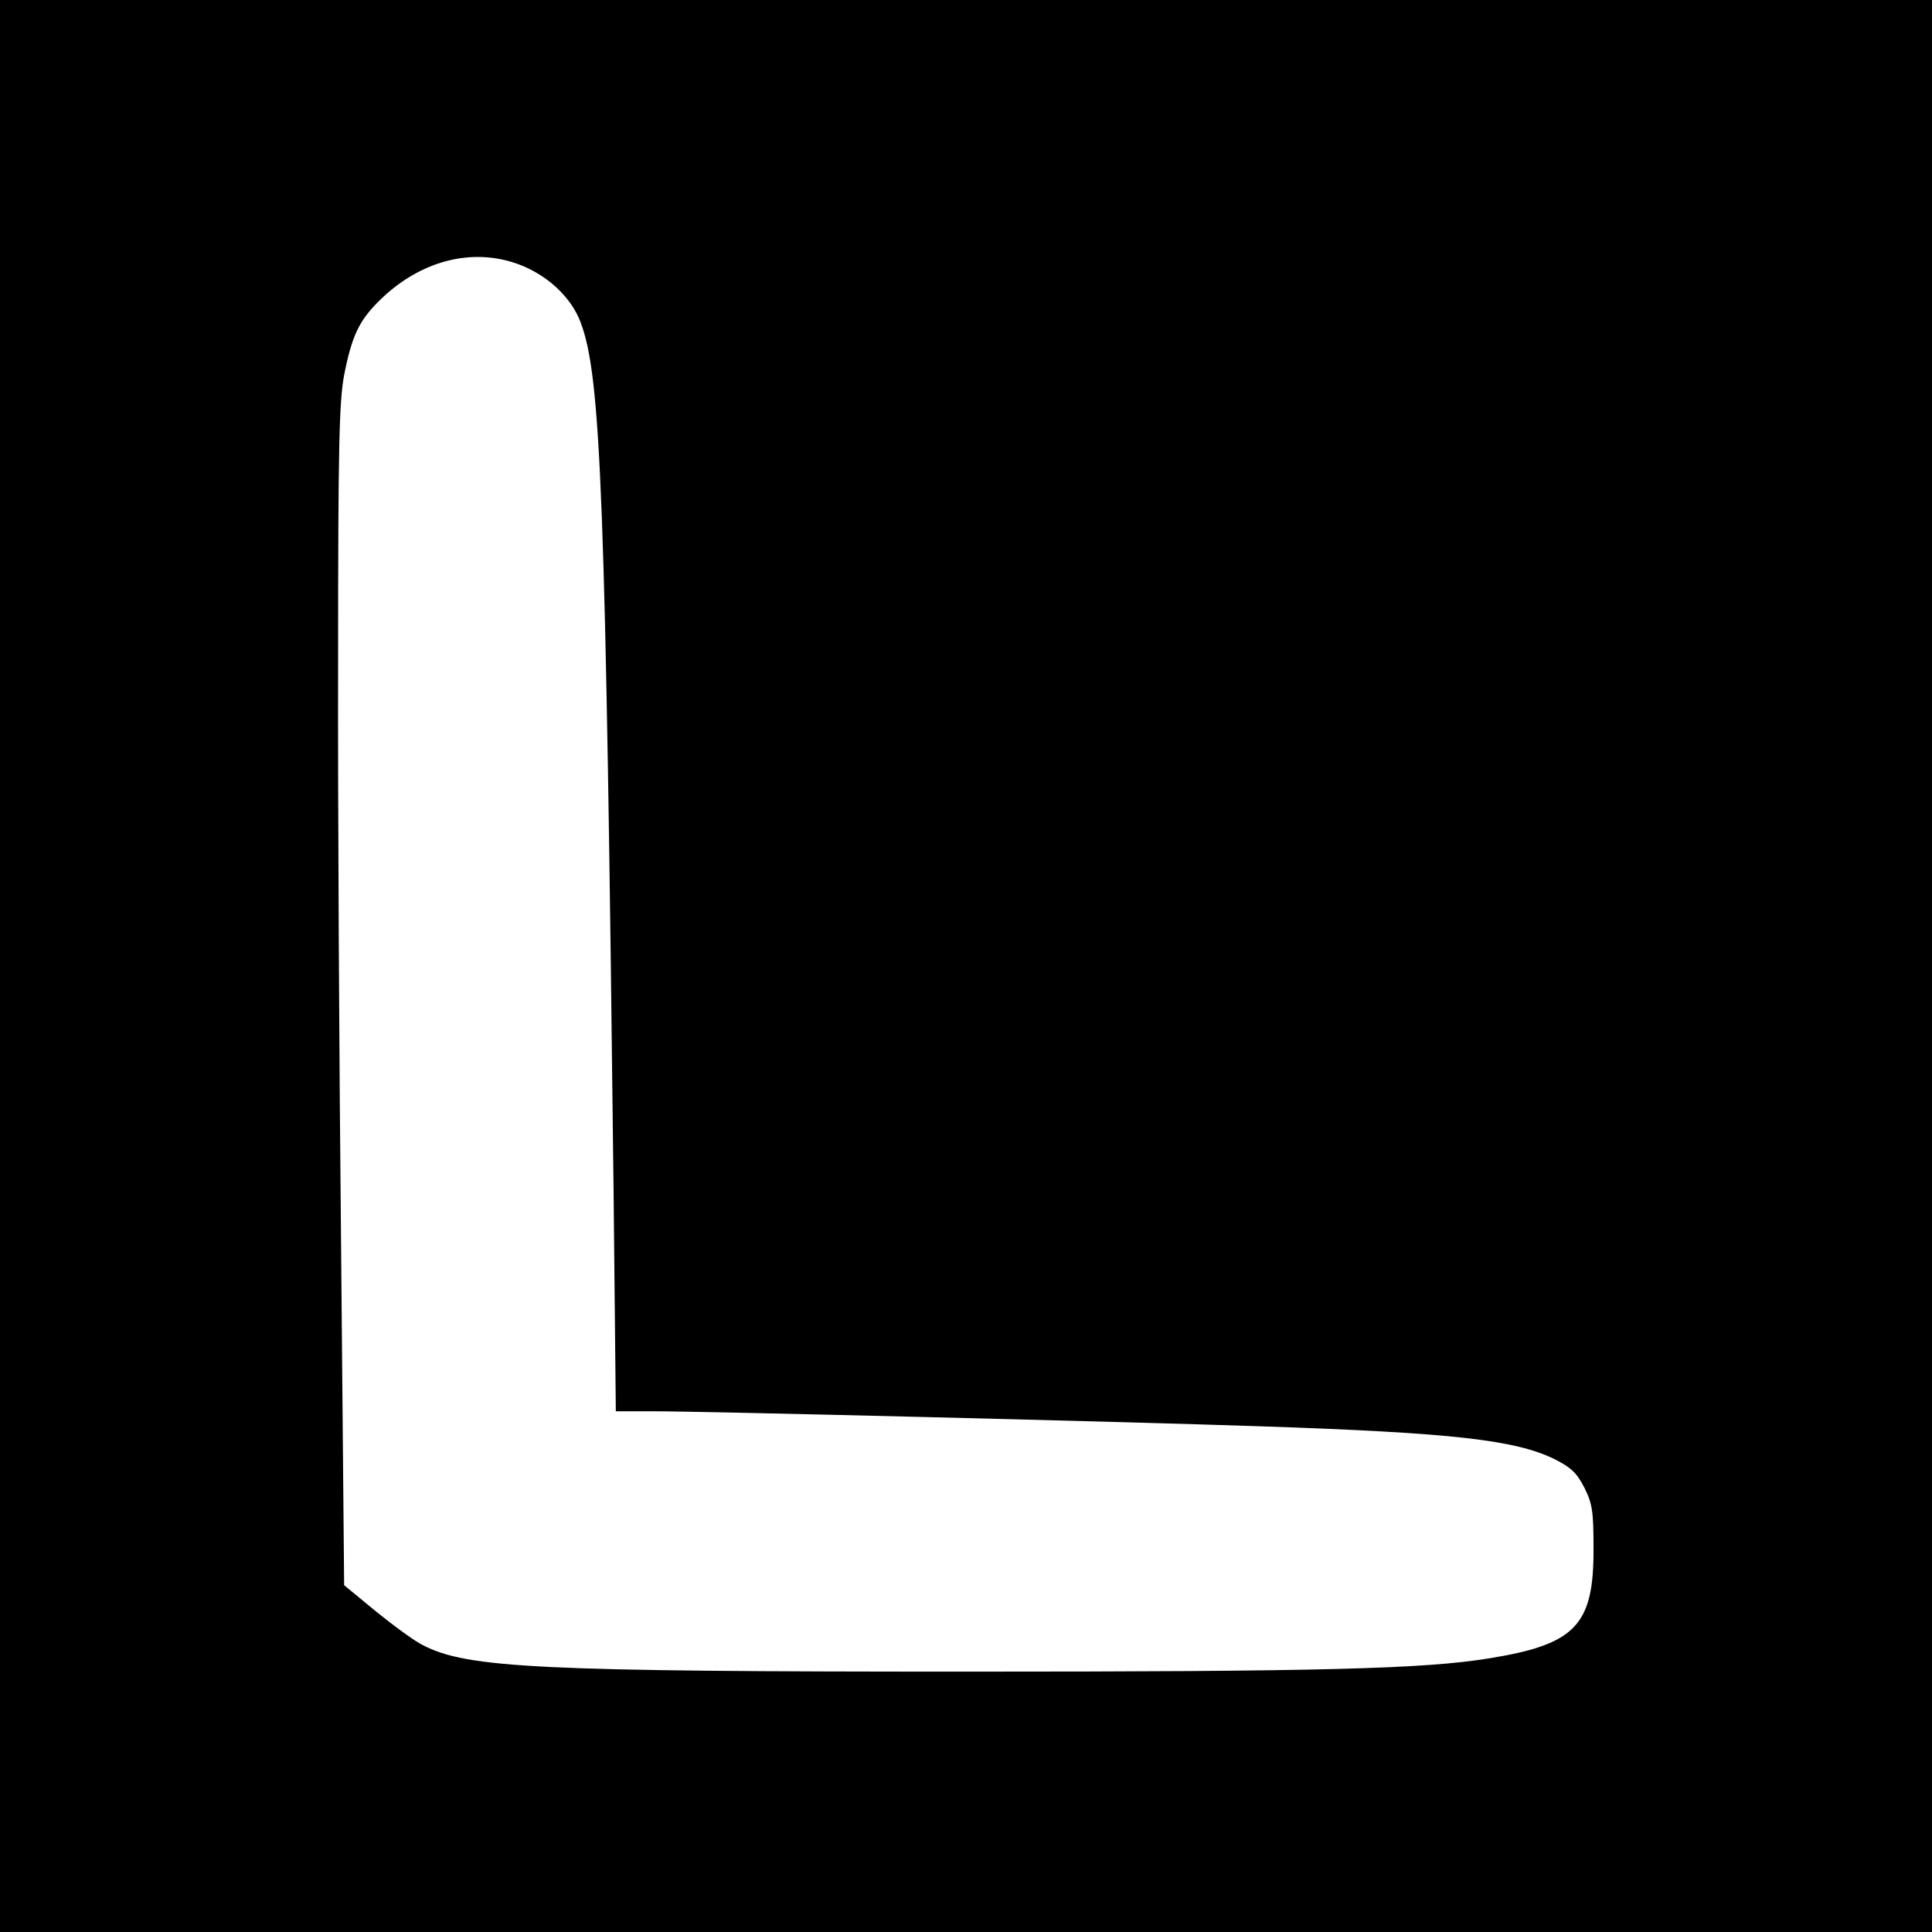
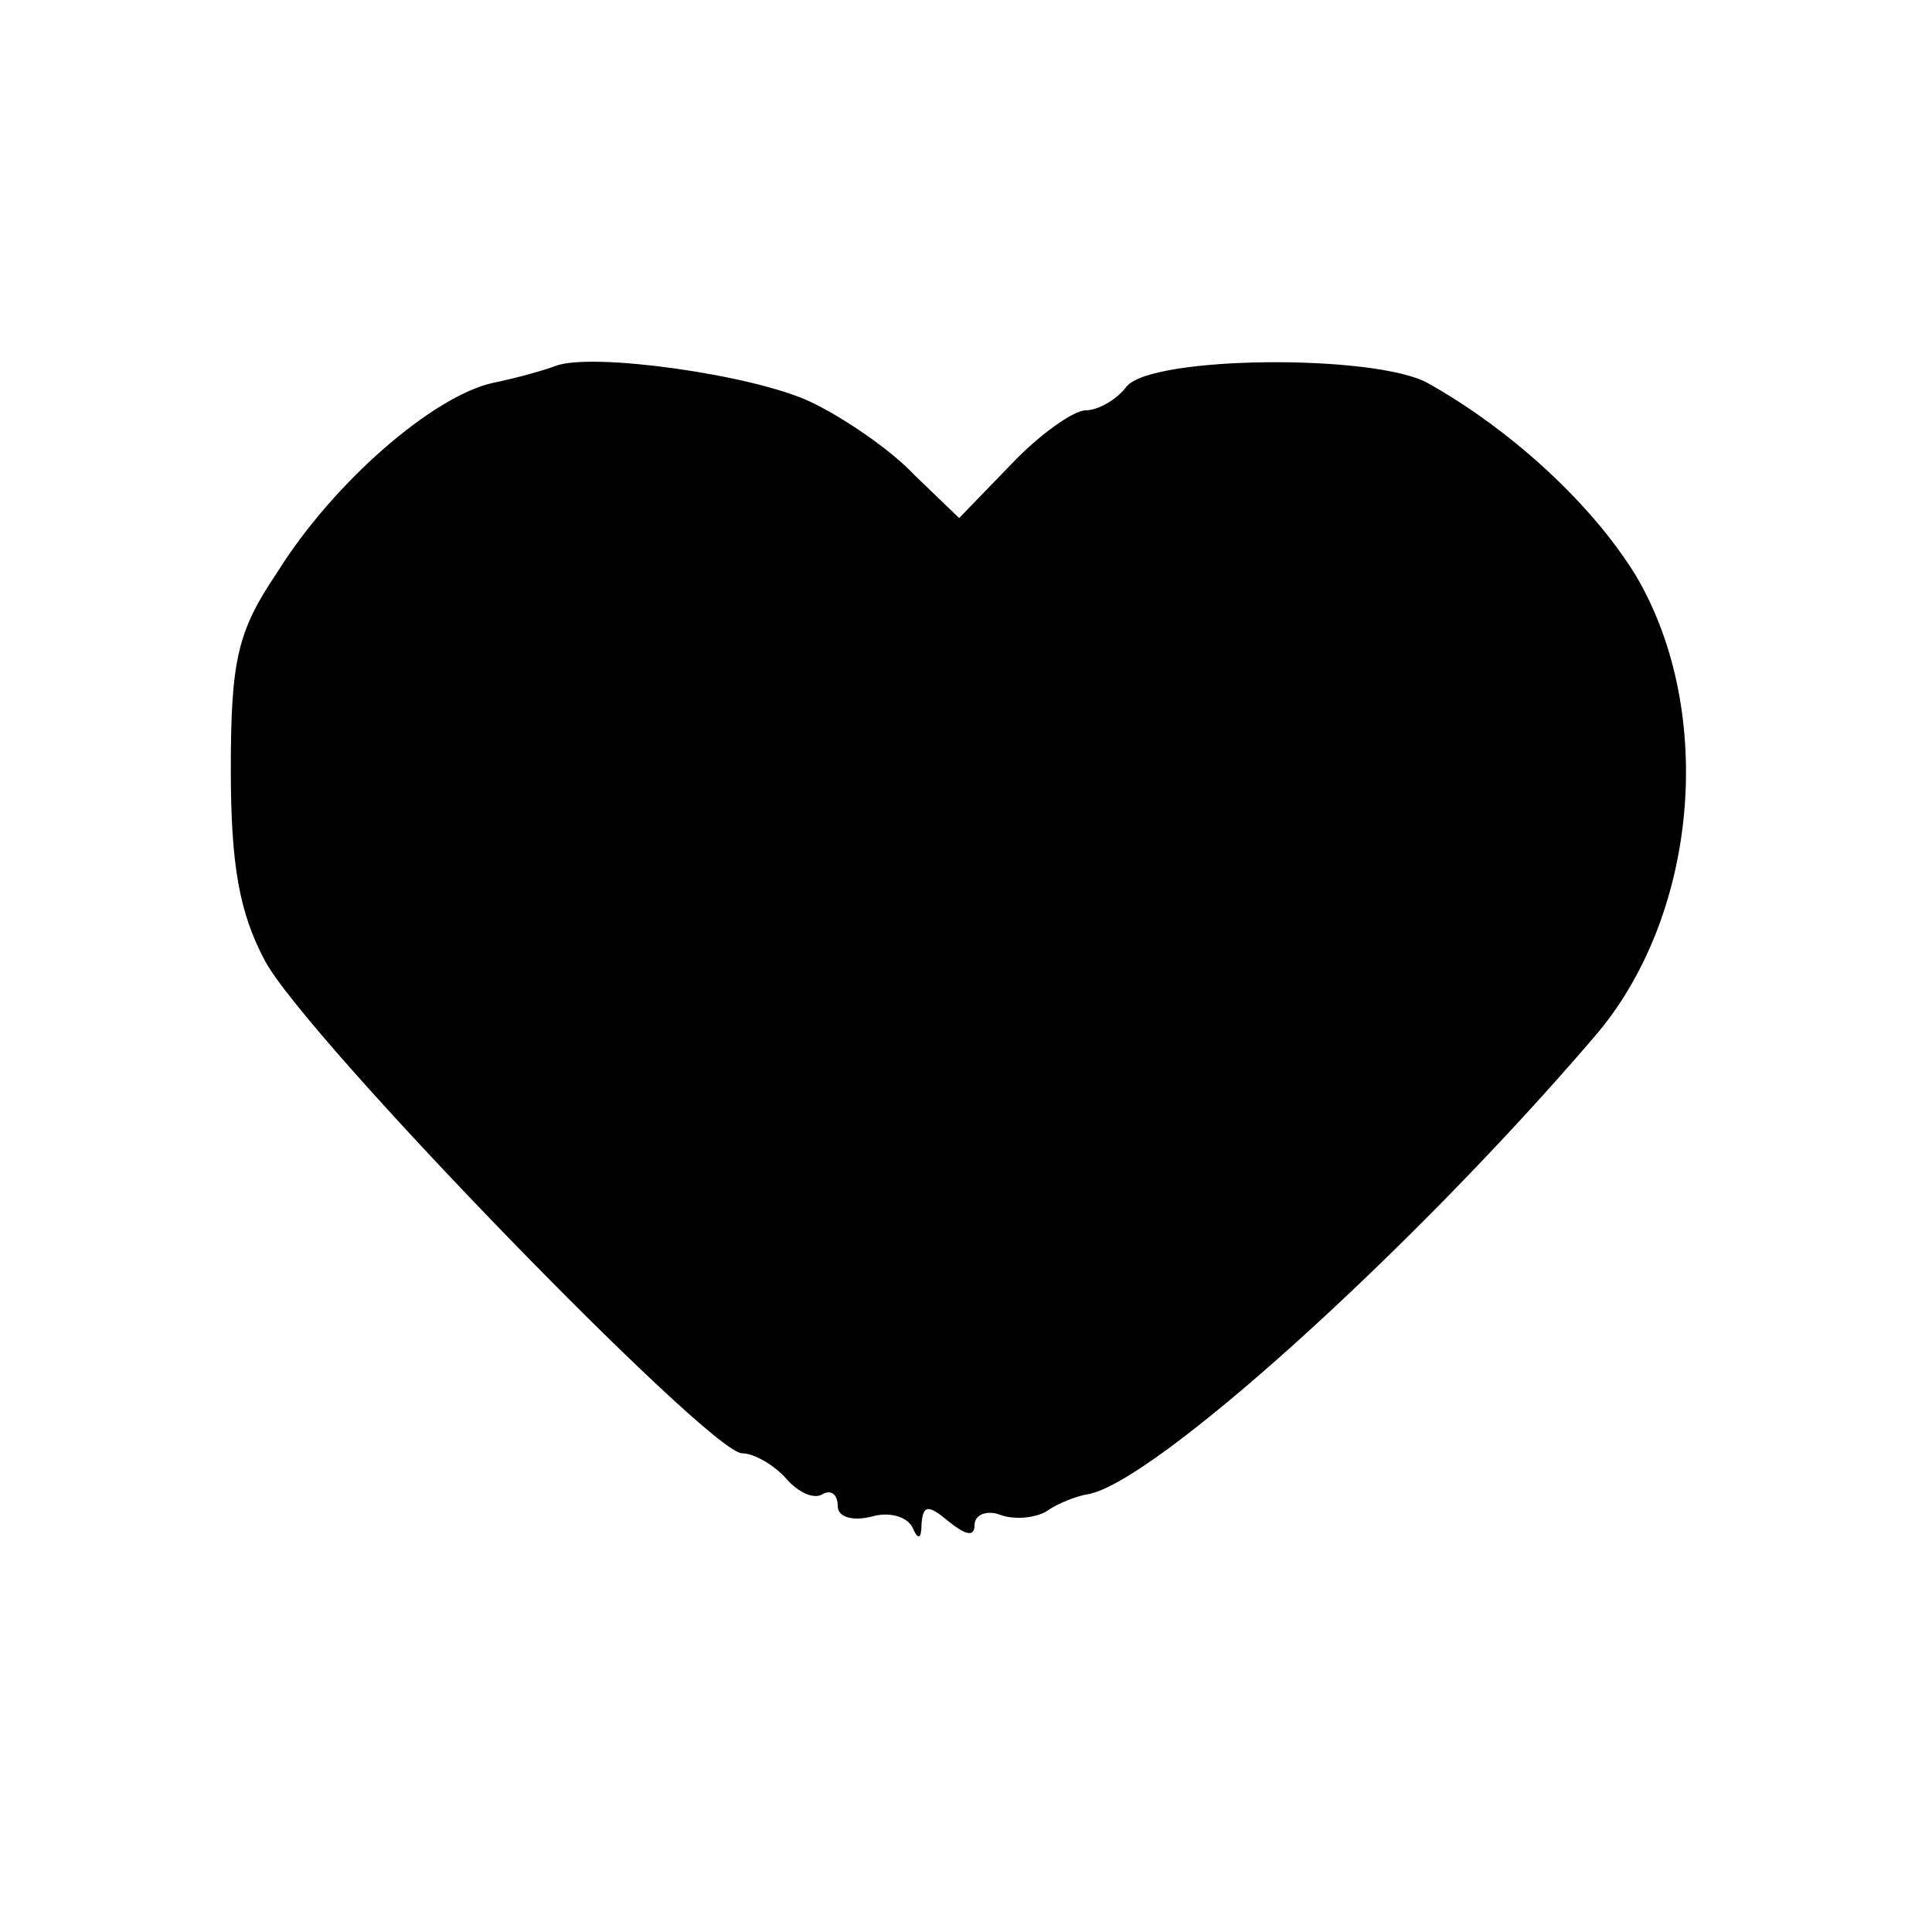
- <svg xmlns="http://www.w3.org/2000/svg" version="1.0" width="512pt" height="512pt" viewBox="0 0 512 512" preserveAspectRatio="xMidYMid meet">
-   <g transform="translate(0,512) scale(0.1,-0.1)" fill="#000000" stroke="none">
-     <path d="M0 2560 l0 -2560 2560 0 2560 0 0 2560 0 2560 -2560 0 -2560 0 0 -2560z m1376 1859 c76 -29 138 -87 163 -154 54 -144 66 -464 87 -2297 l6 -588 98 0 c133 0 1232 -27 1615 -40 505 -17 671 -36 775 -87 45 -23 59 -37 79 -76 21 -42 24 -63 24 -160 1 -204 -47 -255 -278 -292 -173 -28 -446 -35 -1380 -35 -1136 0 -1326 9 -1444 70 -21 10 -77 51 -124 89 l-85 70 -8 888 c-5 488 -9 1192 -8 1563 0 574 3 687 16 756 20 102 39 143 91 195 108 108 248 145 373 98z" />
+ <svg xmlns="http://www.w3.org/2000/svg" version="1.0" width="113pt" height="113pt" viewBox="0 0 113 113" preserveAspectRatio="xMidYMid meet">
+   <g transform="translate(0,113) scale(0.1,-0.1)" fill="#000000" stroke="none">
+     <path d="M325 916 c-5 -2 -22 -7 -37 -10 -35 -8 -93 -58 -126 -111 -23 -34 -27 -51 -27 -115 0 -56 5 -84 20 -112 24 -45 260 -288 279 -288 7 0 19 -7 26 -15 7 -8 16 -12 21 -9 5 3 9 0 9 -7 0 -6 8 -9 20 -6 10 3 21 0 24 -7 3 -7 5 -6 5 3 1 11 4 11 16 1 10 -8 15 -9 15 -2 0 6 7 9 15 6 8 -3 20 -2 27 2 7 5 18 9 24 10 38 6 189 142 296 267 61 70 72 190 25 270 -25 41 -72 85 -122 113 -31 17 -161 16 -176 -2 -6 -8 -17 -14 -24 -14 -7 0 -27 -14 -44 -32 l-30 -31 -26 25 c-14 15 -42 34 -61 43 -34 16 -128 29 -149 21z" />
  </g>
</svg>
